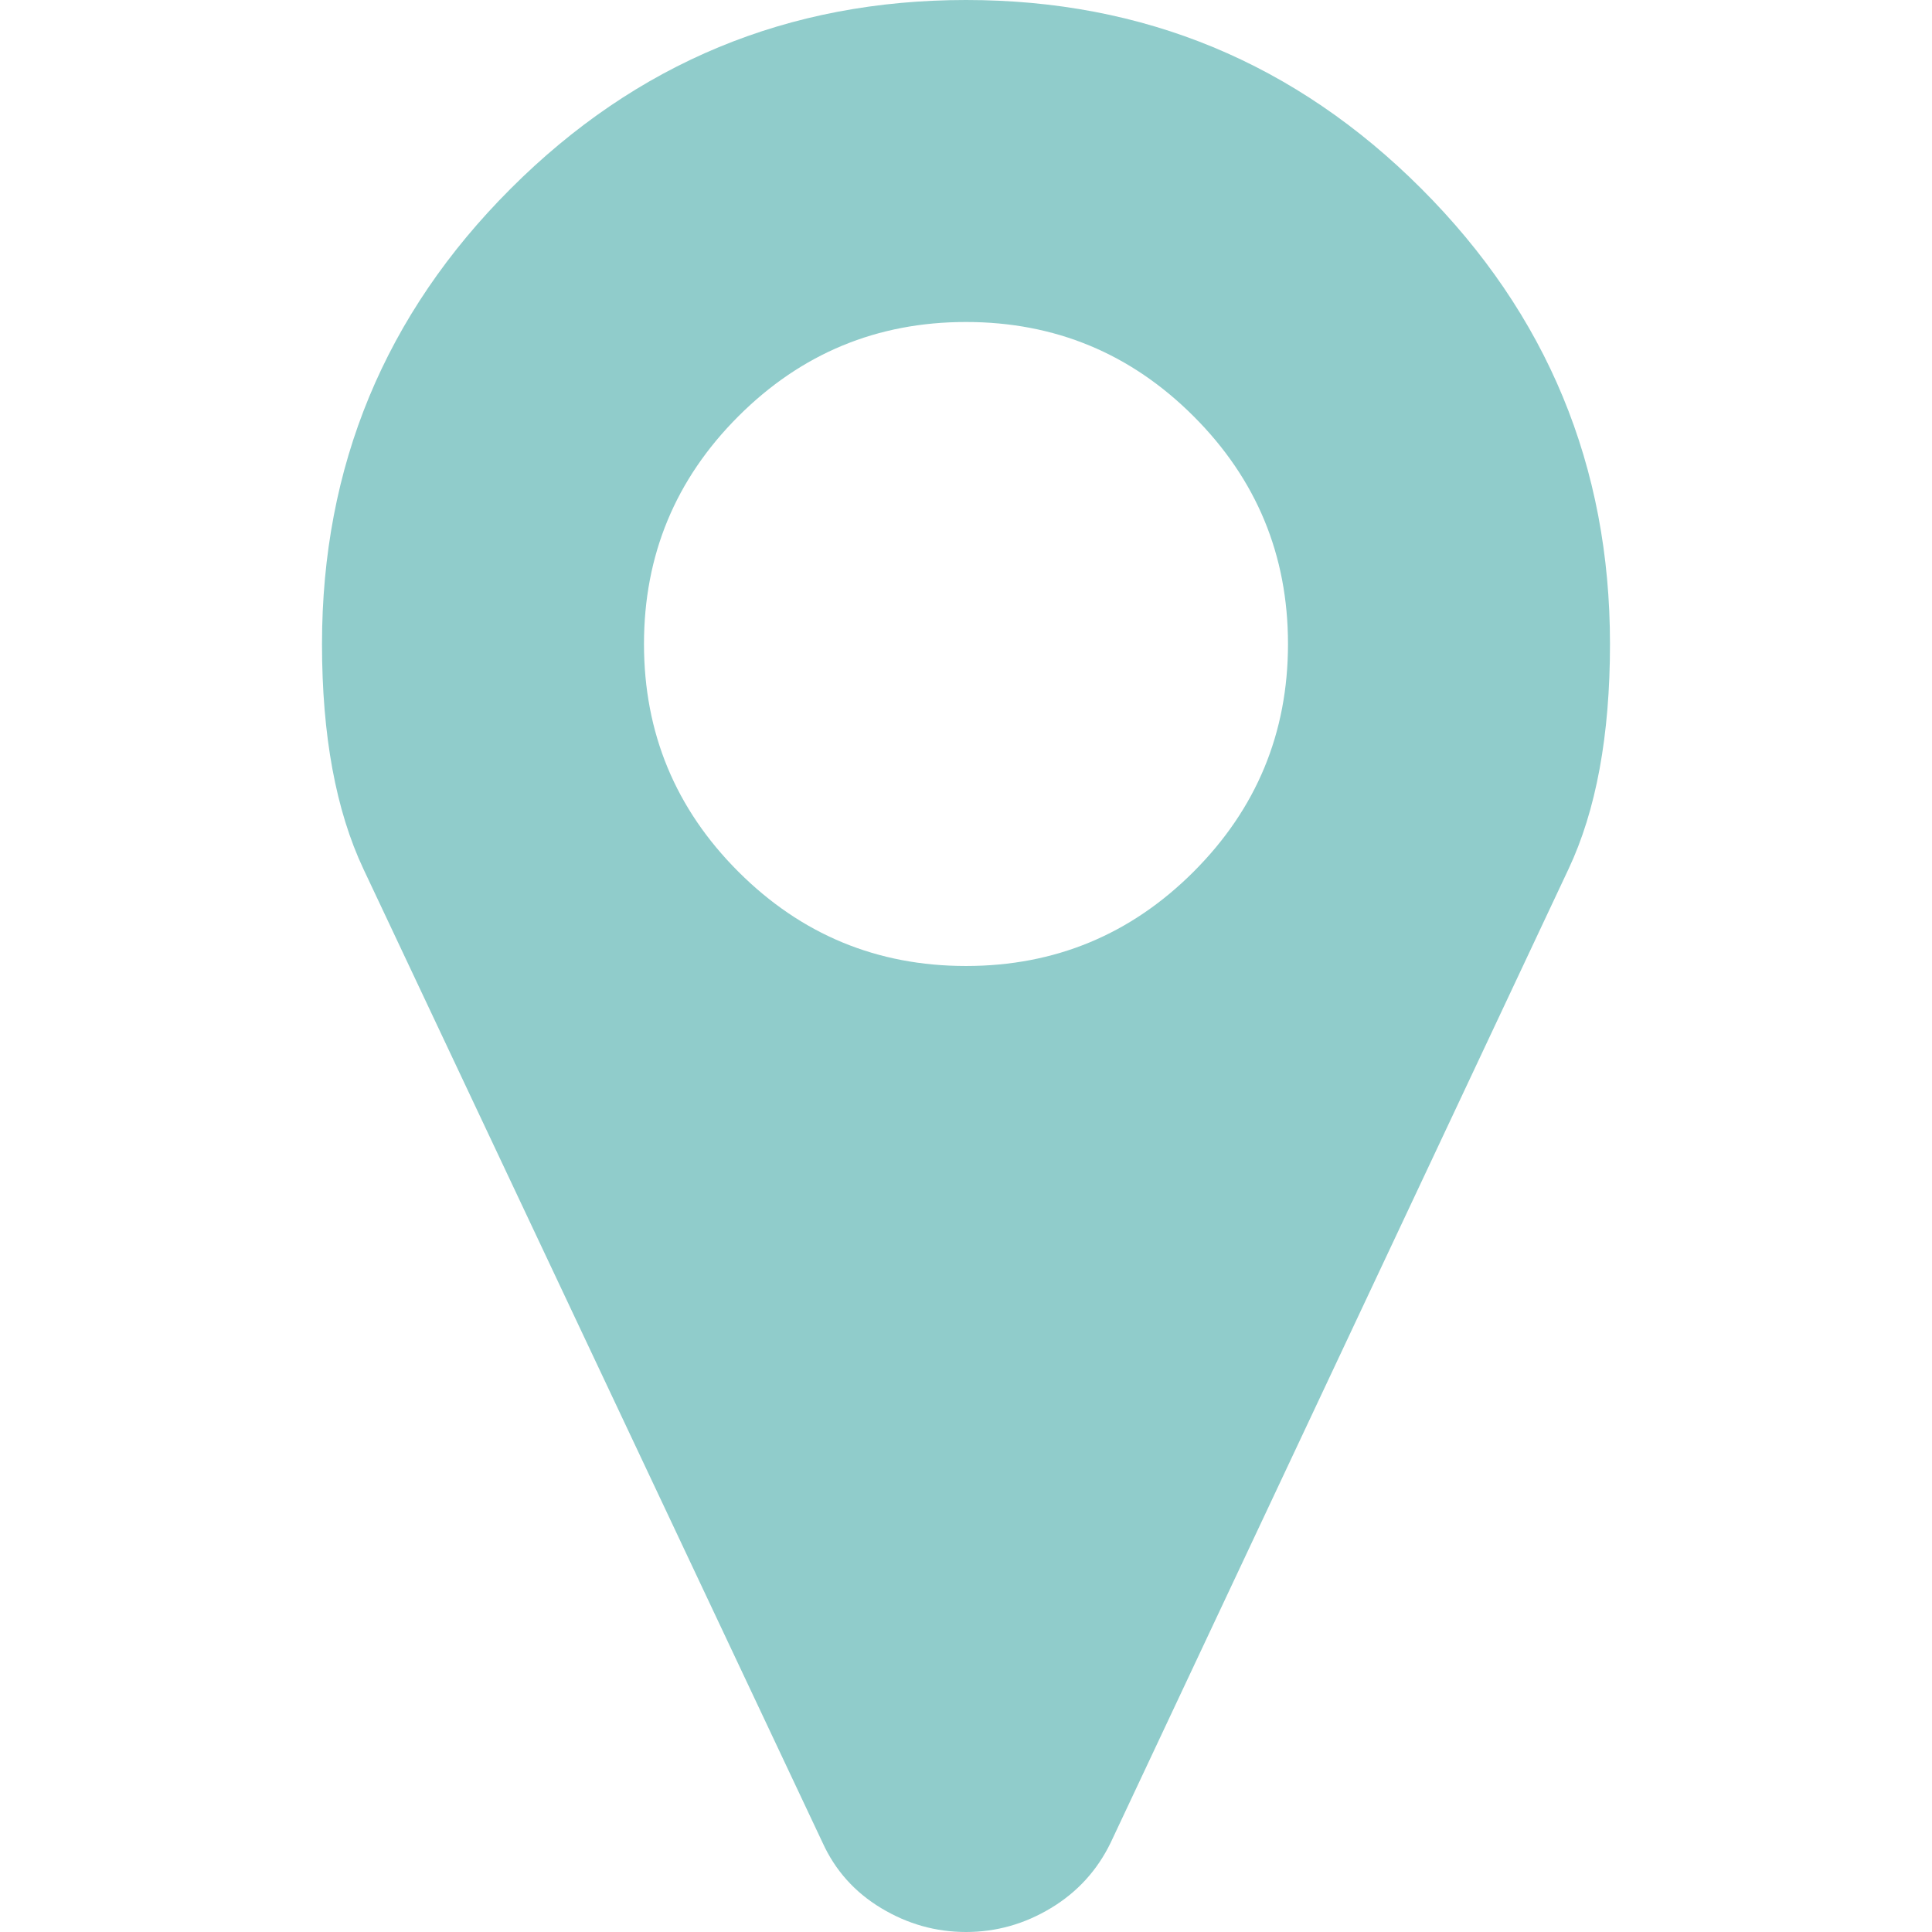
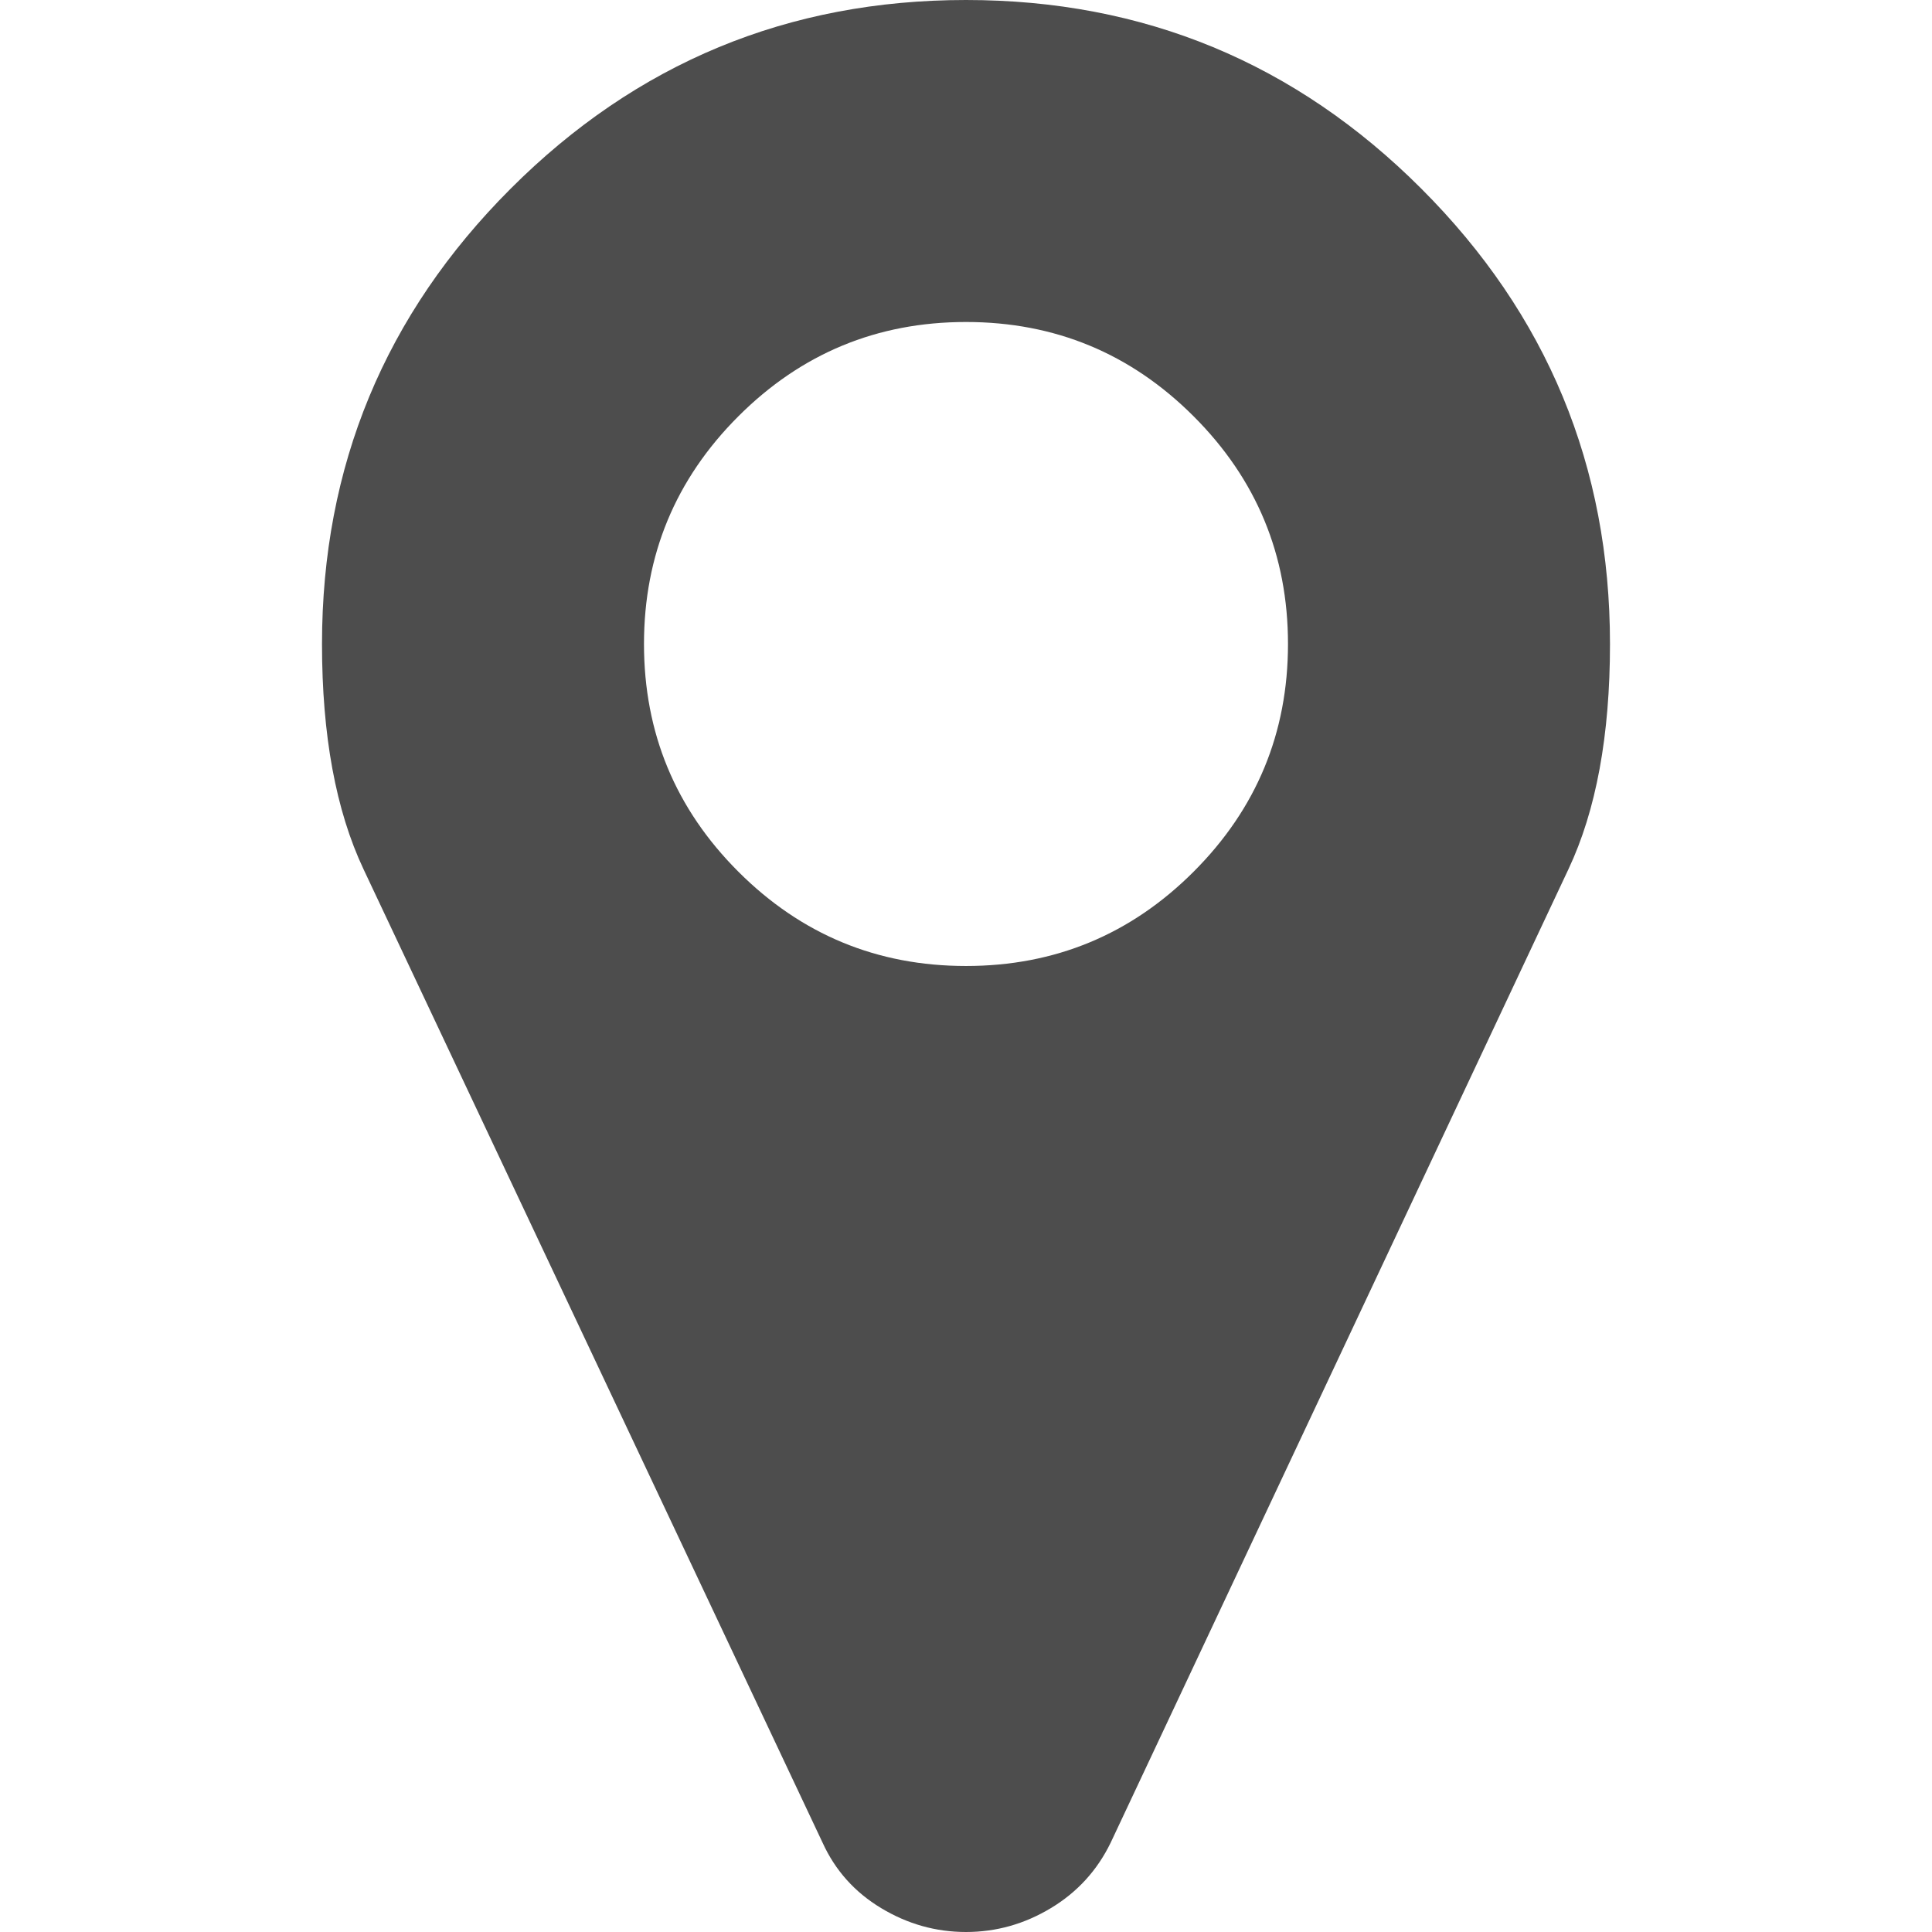
<svg xmlns="http://www.w3.org/2000/svg" version="1.1" id="Capa_1" x="0px" y="0px" width="438.536px" height="438.536px" viewBox="0 0 438.536 438.536" style="enable-background:new 0 0 438.536 438.536;" xml:space="preserve">
  <defs id="defs39" />
  <g id="g4">
-     <path d="M 322.621,42.825 C 294.073,14.272 259.619,0 219.268,0 178.915,0 144.465,14.275 115.915,42.825 c -28.549,28.549 -42.825,63 -42.825,103.353 0,20.749 3.14,37.782 9.419,51.106 l 104.21,220.986 c 2.856,6.276 7.283,11.225 13.278,14.838 5.996,3.617 12.419,5.428 19.273,5.428 6.852,0 13.278,-1.811 19.273,-5.428 5.996,-3.613 10.513,-8.562 13.559,-14.838 L 356.02,197.284 c 6.282,-13.324 9.424,-30.358 9.424,-51.106 0.005,-40.353 -14.268,-74.8 -42.823,-103.353 z m -51.679,155.03 c -14.273,14.272 -31.497,21.411 -51.674,21.411 -20.177,0 -37.401,-7.139 -51.678,-21.411 -14.275,-14.277 -21.414,-31.501 -21.414,-51.678 0,-20.175 7.139,-37.402 21.414,-51.675 14.277,-14.275 31.504,-21.414 51.678,-21.414 20.177,0 37.401,7.139 51.674,21.414 14.274,14.272 21.413,31.5 21.413,51.675 0,20.175 -7.138,37.398 -21.413,51.678 z" id="path2" style="fill:#90cccb;fill-opacity:1" />
+     <path d="M 322.621,42.825 C 294.073,14.272 259.619,0 219.268,0 178.915,0 144.465,14.275 115.915,42.825 c -28.549,28.549 -42.825,63 -42.825,103.353 0,20.749 3.14,37.782 9.419,51.106 l 104.21,220.986 c 2.856,6.276 7.283,11.225 13.278,14.838 5.996,3.617 12.419,5.428 19.273,5.428 6.852,0 13.278,-1.811 19.273,-5.428 5.996,-3.613 10.513,-8.562 13.559,-14.838 L 356.02,197.284 c 6.282,-13.324 9.424,-30.358 9.424,-51.106 0.005,-40.353 -14.268,-74.8 -42.823,-103.353 z m -51.679,155.03 c -14.273,14.272 -31.497,21.411 -51.674,21.411 -20.177,0 -37.401,-7.139 -51.678,-21.411 -14.275,-14.277 -21.414,-31.501 -21.414,-51.678 0,-20.175 7.139,-37.402 21.414,-51.675 14.277,-14.275 31.504,-21.414 51.678,-21.414 20.177,0 37.401,7.139 51.674,21.414 14.274,14.272 21.413,31.5 21.413,51.675 0,20.175 -7.138,37.398 -21.413,51.678 z" id="path2" style="fill:#4d4d4d;fill-opacity:1" />
  </g>
  <g id="g6" />
  <g id="g8" />
  <g id="g10" />
  <g id="g12" />
  <g id="g14" />
  <g id="g16" />
  <g id="g18" />
  <g id="g20" />
  <g id="g22" />
  <g id="g24" />
  <g id="g26" />
  <g id="g28" />
  <g id="g30" />
  <g id="g32" />
  <g id="g34" />
</svg>
